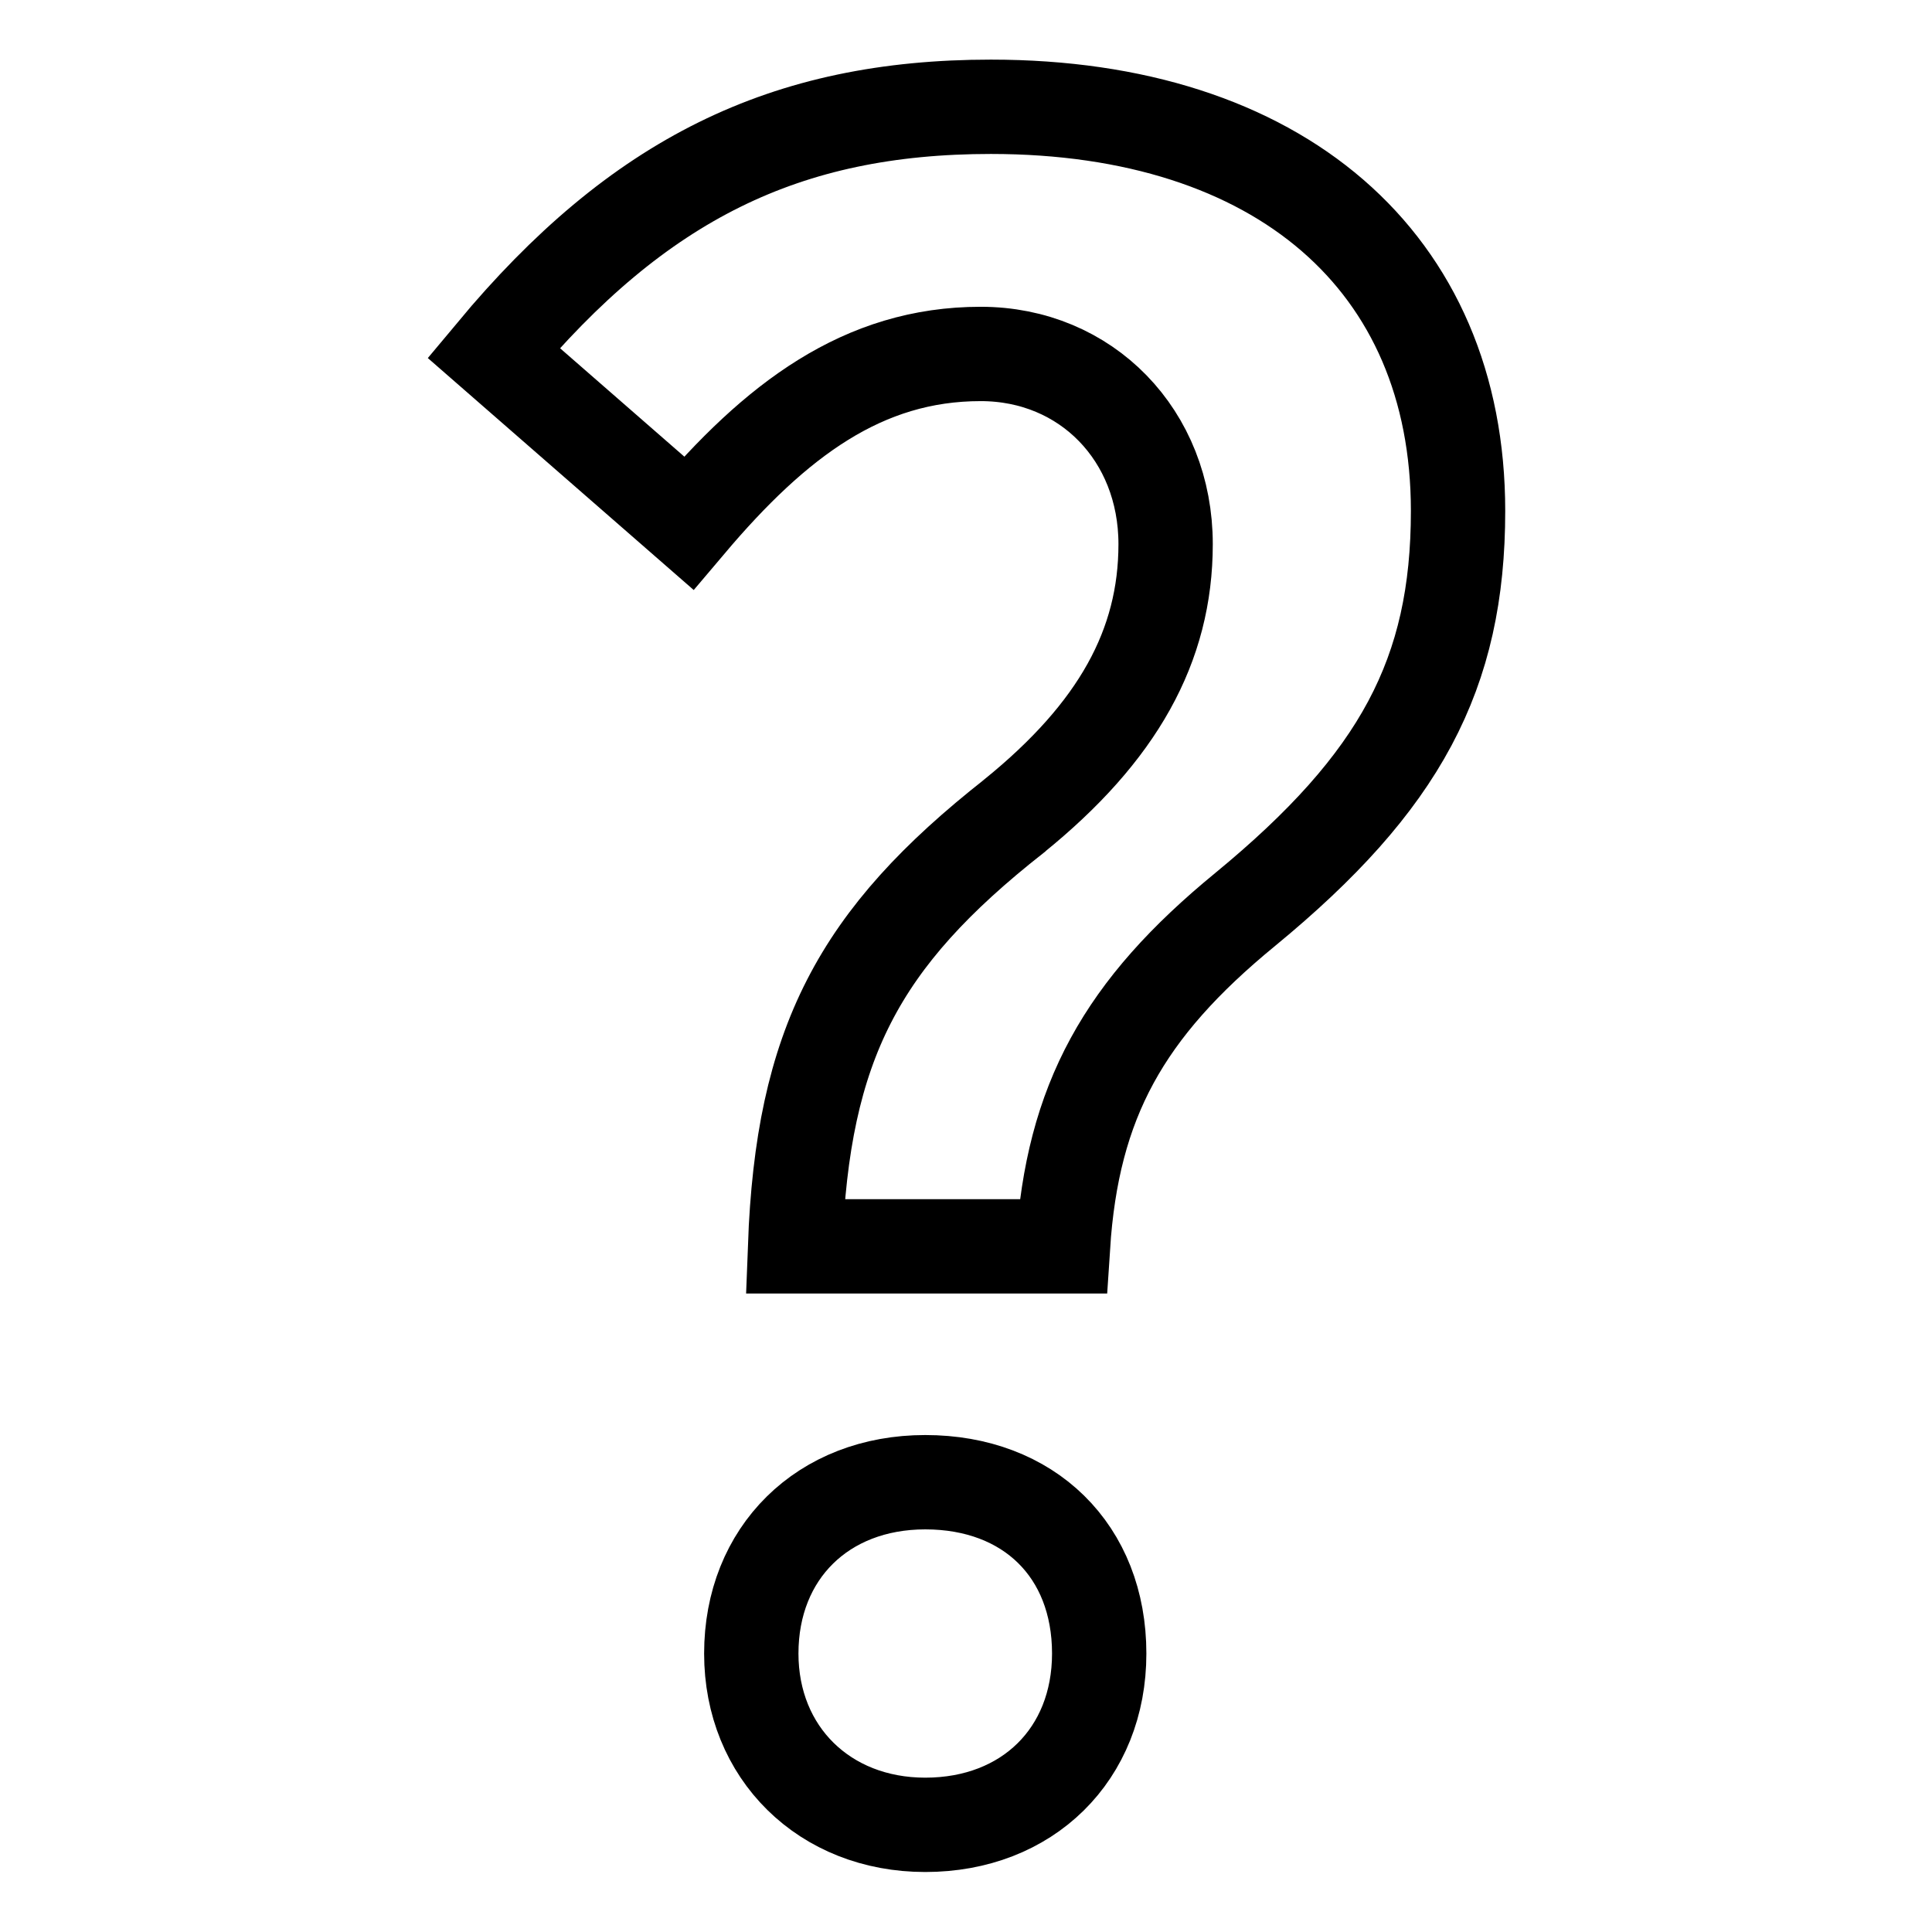
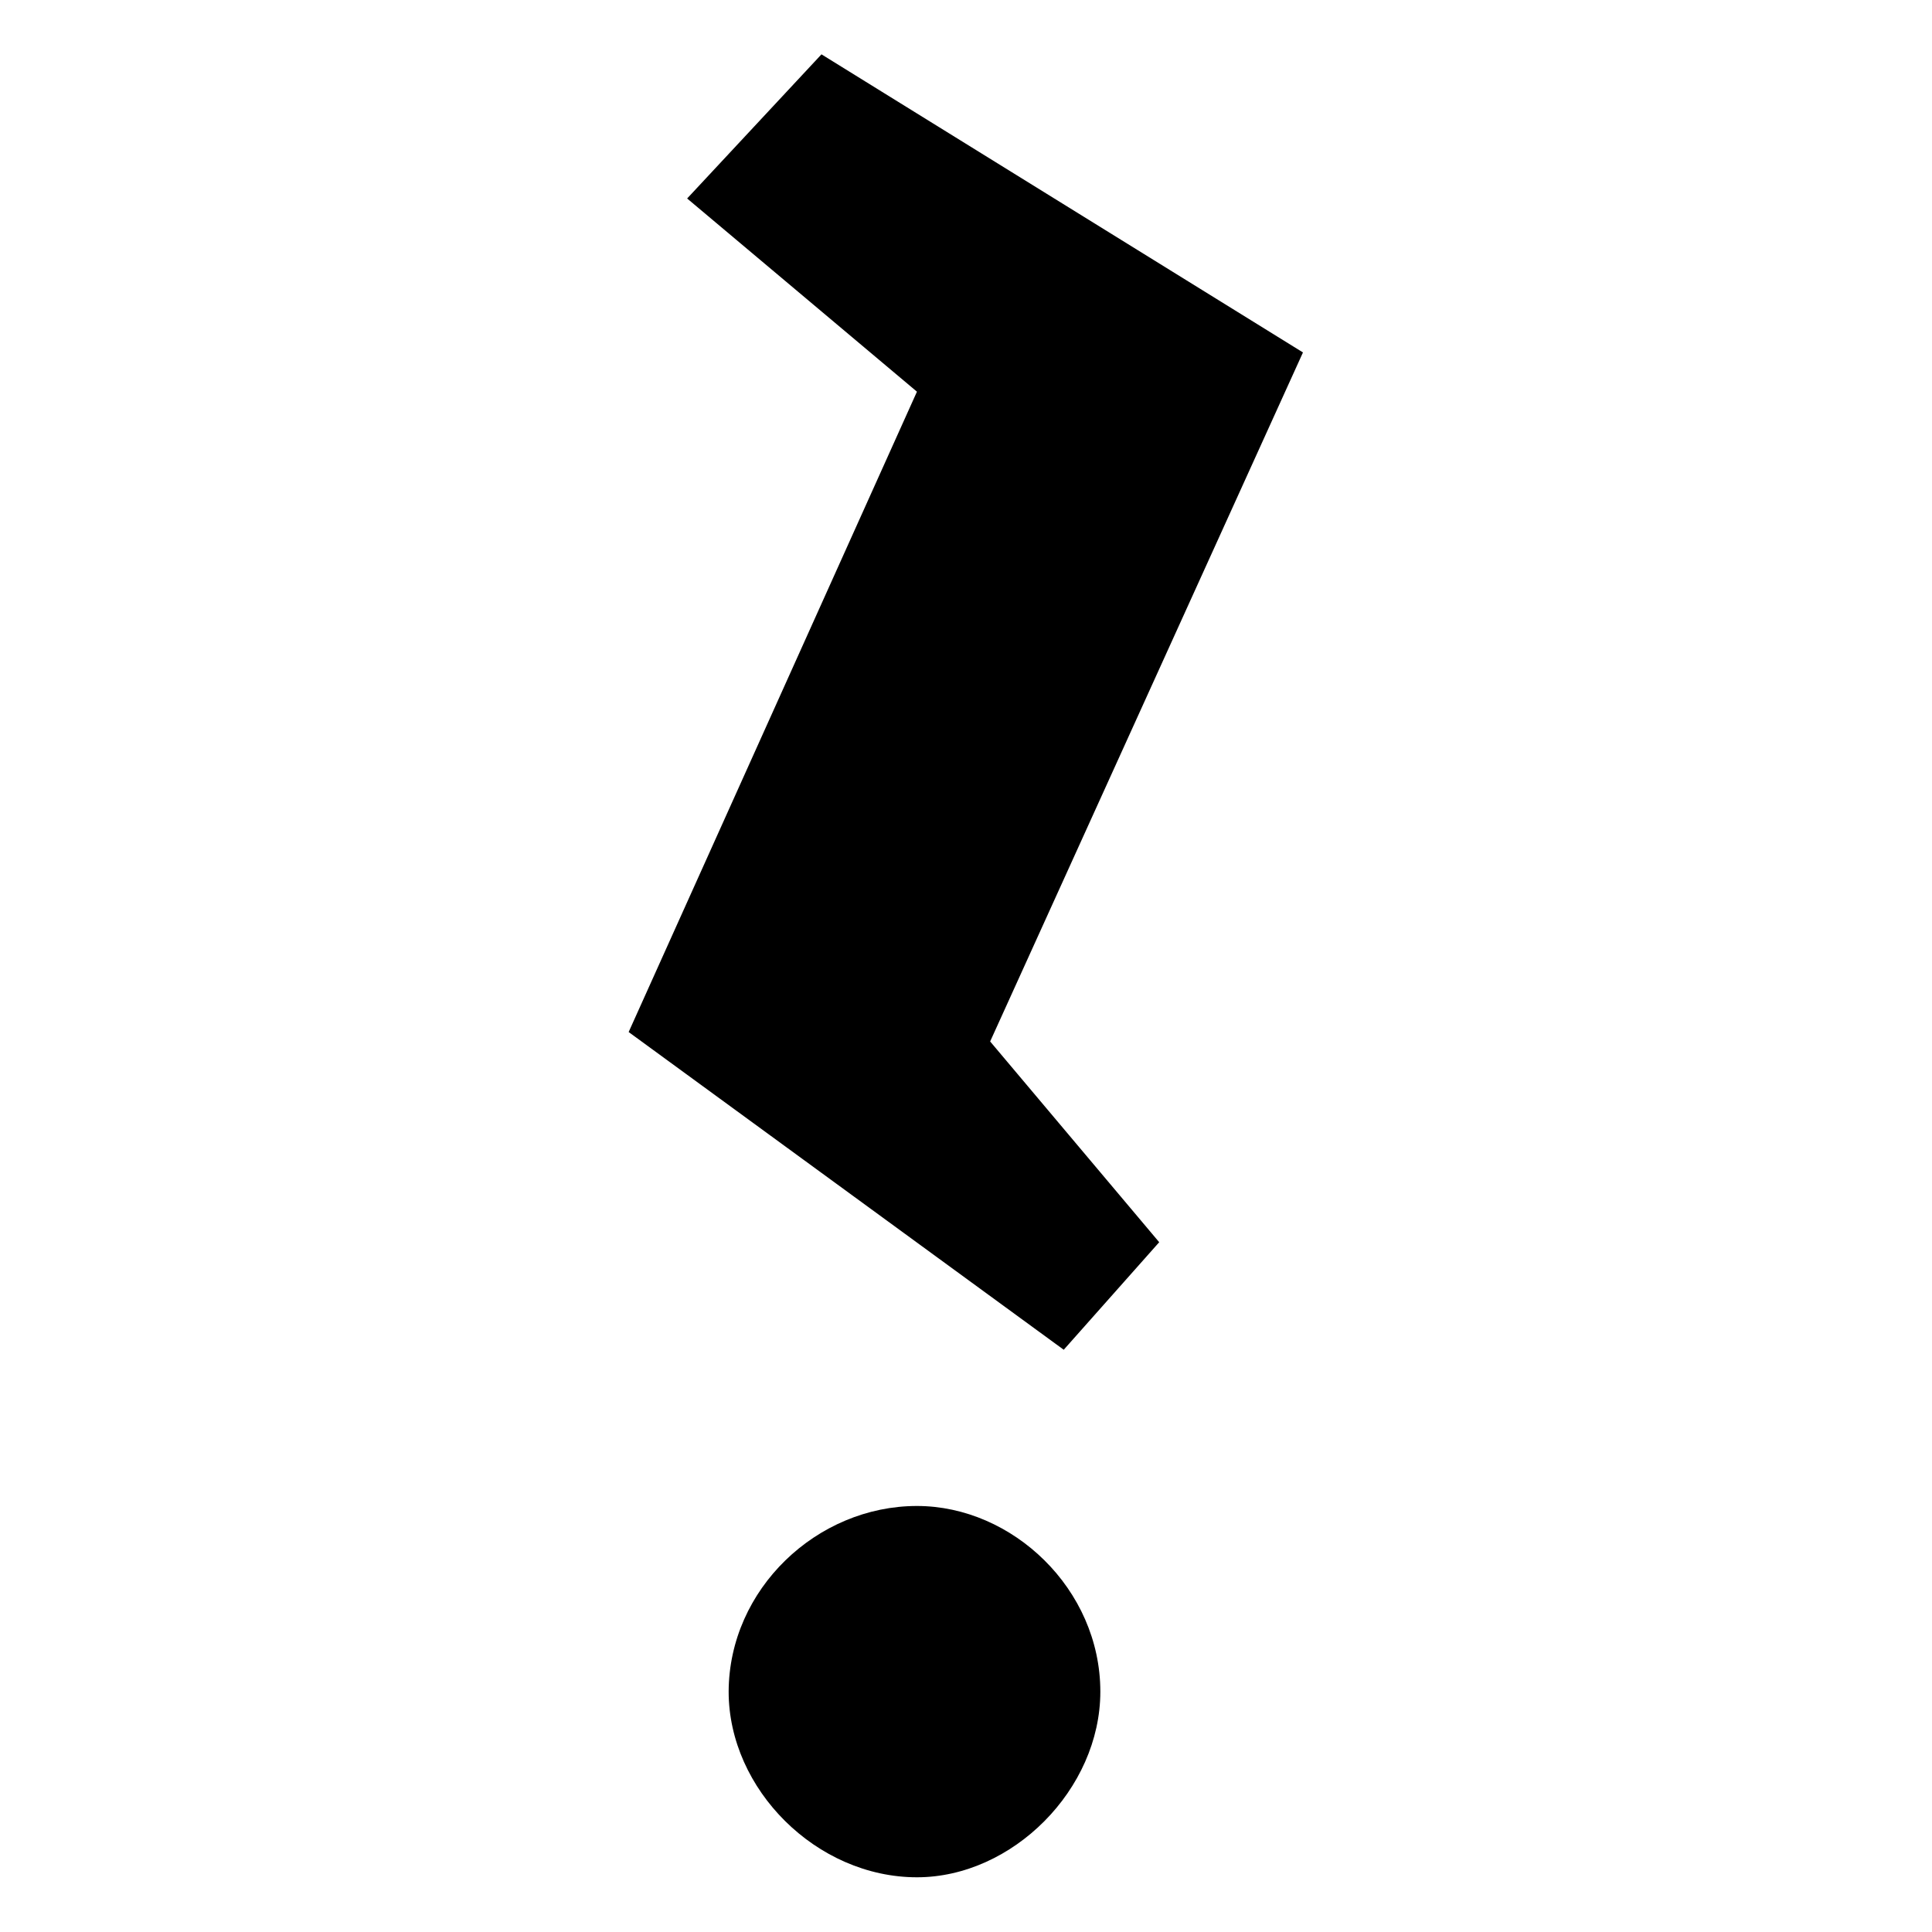
<svg xmlns="http://www.w3.org/2000/svg" version="1.1" id="Capa_1" x="0px" y="0px" viewBox="0 0 512 512" style="enable-background:new 0 0 512 512;" xml:space="preserve">
-   <style type="text/css">
- 	.st0{fill:none;stroke:#000000;stroke-width:25;stroke-miterlimit:10;}
- </style>
  <g>
-     <path class="st0" d="M245.2,392.8c-27.1,0-46.1,18.7-46.1,45.4c0,26.3,19.4,45.4,46.1,45.4c27.1,0,46.1-18.7,46.1-45.4   C291.3,411,272.7,392.8,245.2,392.8z M210.7,330.3h71c2.5-38.5,16.1-62.9,48.3-89.3c41.1-33.8,56.4-62.4,56.4-105.6   c0-66.1-47.5-107.1-123.8-107.1c-54.4,0-93.4,19.1-131.8,65.2l51.7,45.1c23.1-27.3,46.2-44.8,77.4-44.8c28,0,49,21.6,49,50.4   c0,27-12.7,49.8-40.1,72l-0.1,0.1C227.5,248.7,212.7,276.7,210.7,330.3z" />
+     <path d="M307.2,329.2l-25.3,28.5l-115.3-84.2L243,103.8l-60.9-51.2l35.6-38.2l127.6,79l-82.9,182.6L307.2,329.2z M243,399.1   c25.3,0,48.6,22,48.6,49.2c0,25.9-23.3,49.2-48.6,49.2c-26.6,0-49.9-23.3-49.9-49.2C193.2,421.1,216.5,399.1,243,399.1z" />
  </g>
</svg>
